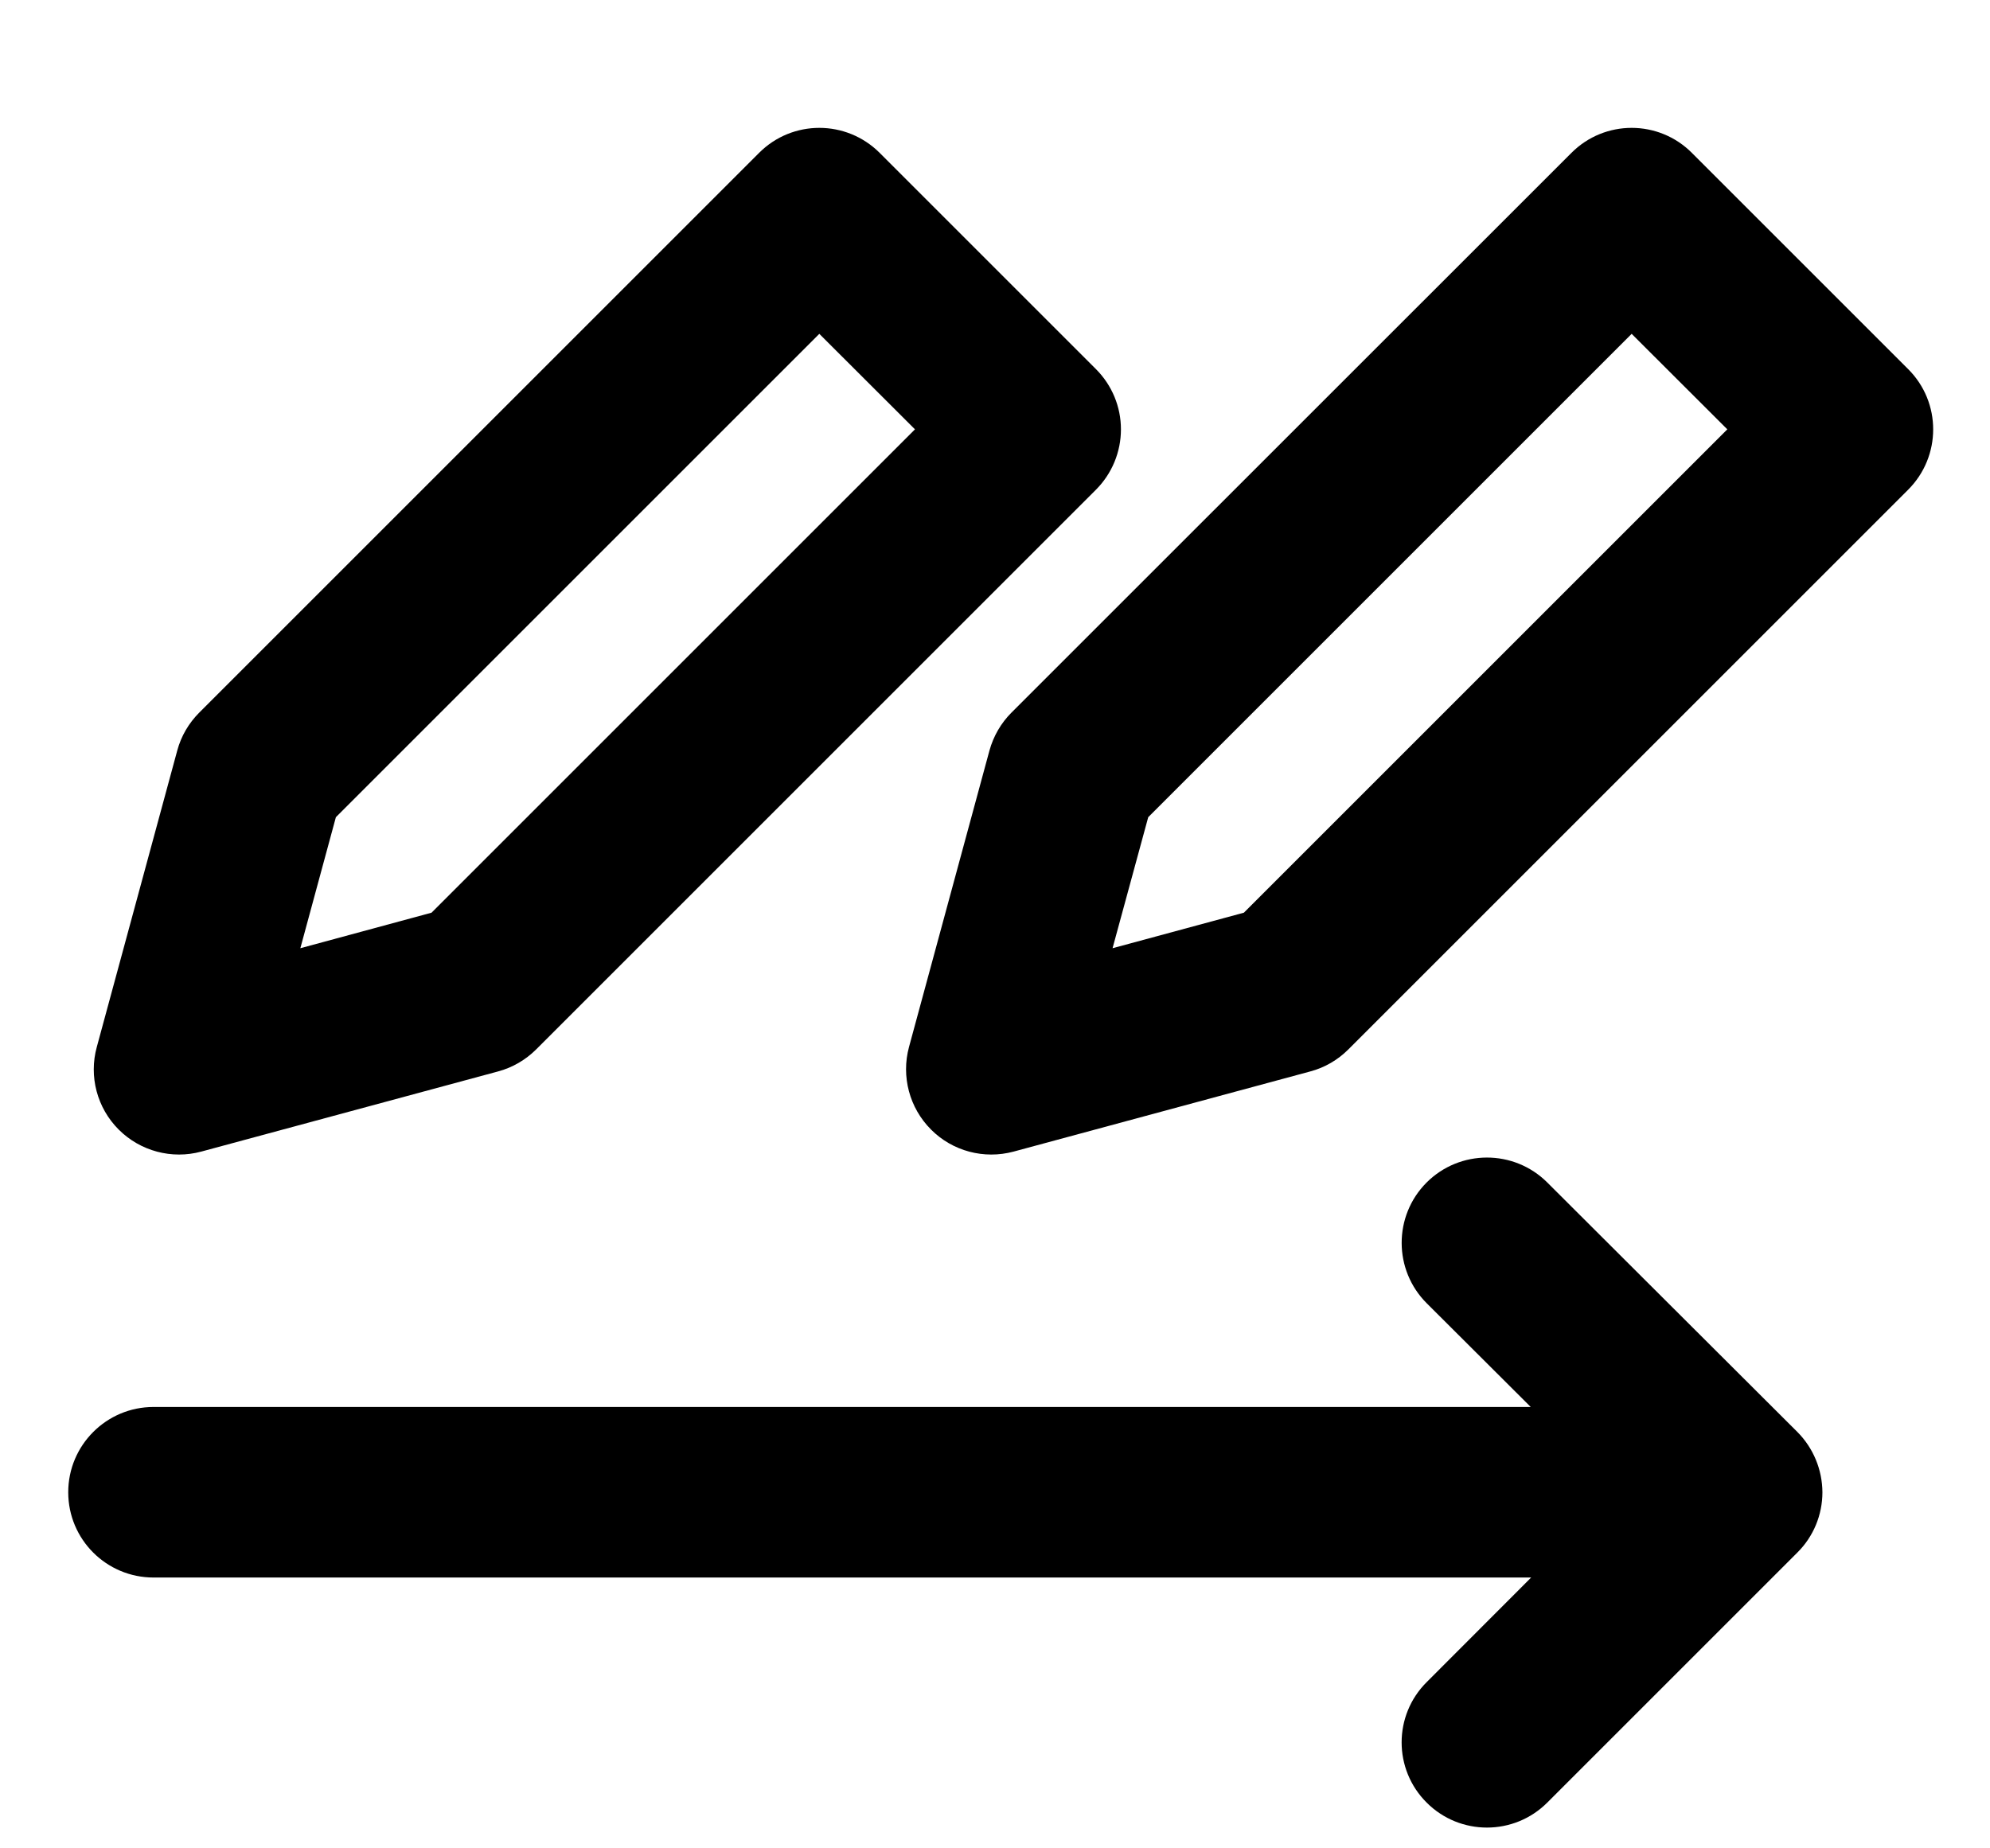
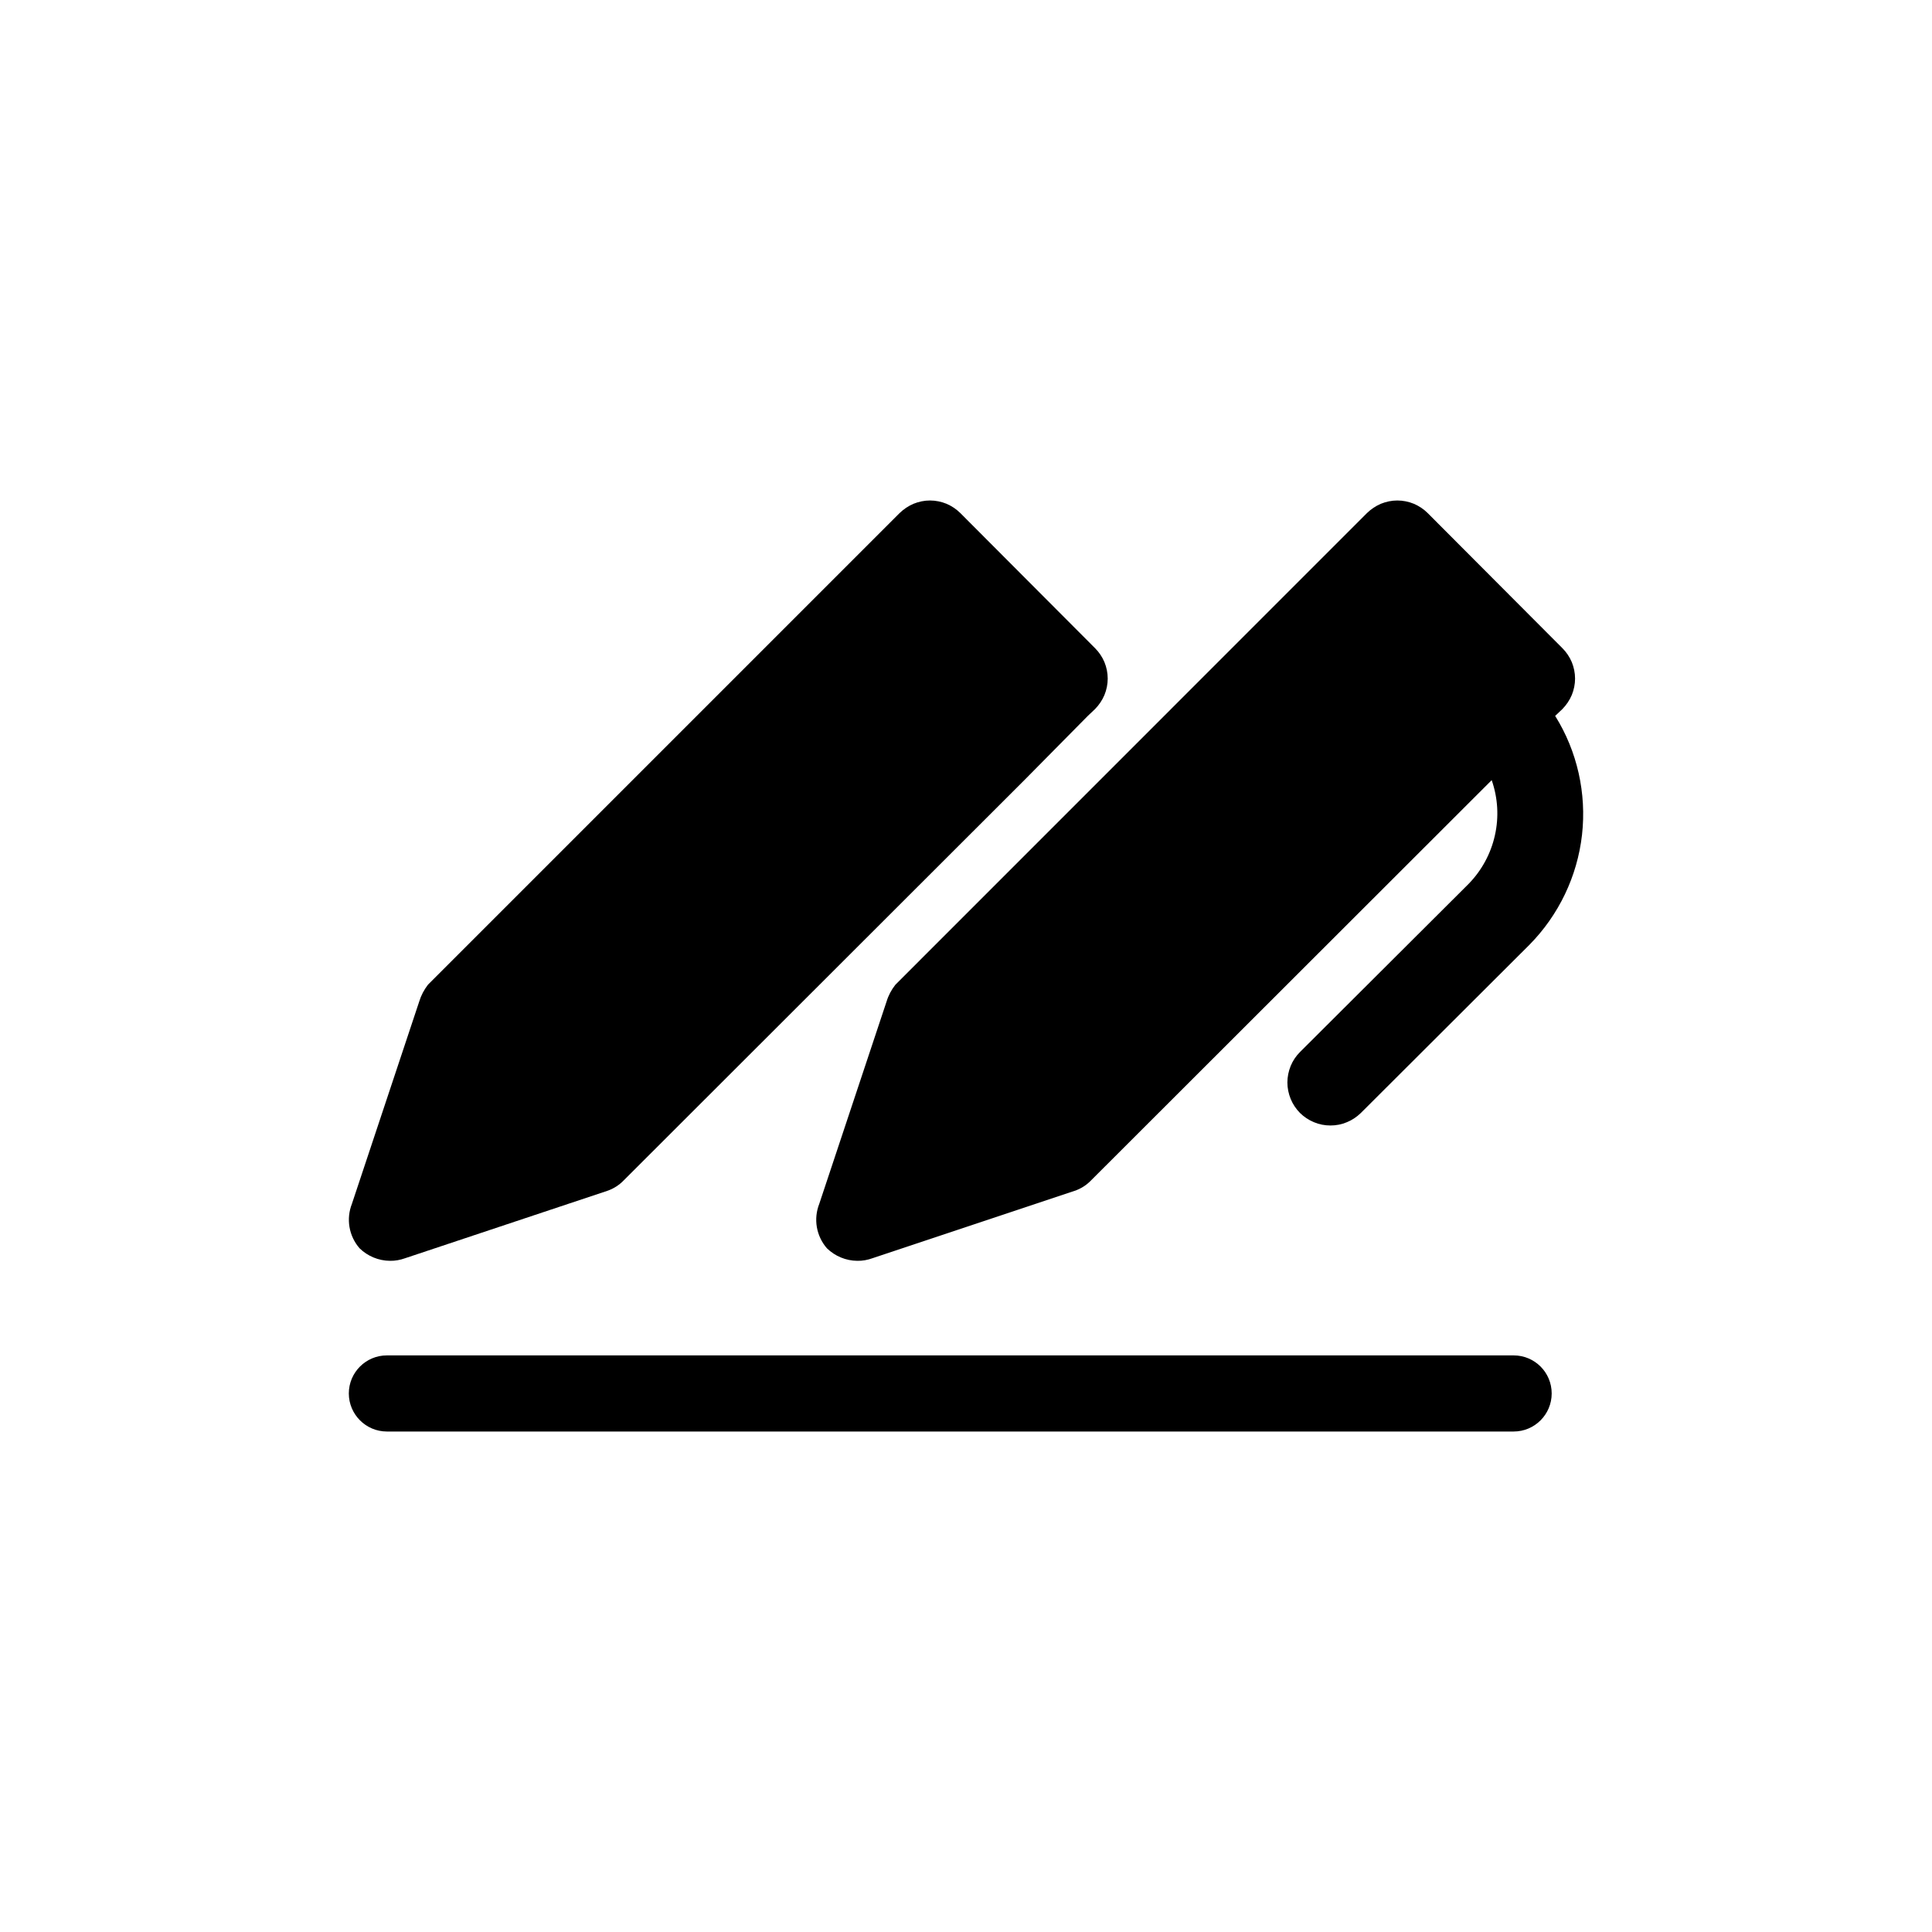
- <svg xmlns="http://www.w3.org/2000/svg" width="14" height="13" viewBox="0 0 14 13" fill="none">
-   <path fill-rule="evenodd" clip-rule="evenodd" d="M11.055 1.076C11.289 0.841 11.669 0.841 11.903 1.076L13.424 2.597C13.659 2.831 13.659 3.211 13.424 3.446L9.486 7.384C9.412 7.458 9.32 7.512 9.218 7.539L7.131 8.103C6.923 8.159 6.701 8.1 6.55 7.948C6.398 7.796 6.339 7.574 6.395 7.367L6.961 5.281C6.989 5.18 7.042 5.088 7.116 5.014L11.055 1.076ZM8.078 5.75L7.827 6.672L8.751 6.422L12.152 3.021L11.479 2.349L8.078 5.75ZM5.34 1.076C5.574 0.841 5.954 0.841 6.189 1.076L7.71 2.597C7.823 2.71 7.886 2.862 7.886 3.021C7.886 3.18 7.823 3.333 7.71 3.446L3.772 7.384C3.698 7.458 3.605 7.512 3.504 7.539L1.416 8.103C1.209 8.159 0.987 8.1 0.835 7.948C0.683 7.796 0.624 7.574 0.681 7.367L1.247 5.281C1.274 5.18 1.328 5.088 1.402 5.014L5.34 1.076ZM5.764 2.349L2.363 5.75L2.113 6.672L3.036 6.422L6.437 3.021L5.764 2.349ZM10.885 8.32C10.65 8.086 10.27 8.087 10.036 8.321C9.802 8.556 9.803 8.936 10.037 9.17L10.769 9.9H1.08C0.749 9.9 0.48 10.169 0.48 10.5C0.48 10.832 0.749 11.1 1.08 11.1H10.772L10.037 11.836C9.802 12.07 9.802 12.45 10.037 12.684C10.271 12.918 10.651 12.918 10.885 12.684L12.645 10.924C12.758 10.812 12.821 10.659 12.821 10.5C12.82 10.341 12.757 10.188 12.644 10.075L10.885 8.32Z" fill="currentColor" />
+ <svg xmlns="http://www.w3.org/2000/svg" width="20" height="20" viewBox="0 0 20 20" fill="none">
+   <path fill-rule="evenodd" clip-rule="evenodd" d="M6.458 12.218L10.604 8.076L11.261 7.411L11.336 7.34C11.377 7.298 11.41 7.249 11.433 7.195C11.455 7.141 11.467 7.083 11.467 7.025C11.467 6.966 11.455 6.908 11.433 6.854C11.41 6.8 11.377 6.751 11.336 6.71L9.942 5.312C9.901 5.271 9.852 5.238 9.798 5.215C9.744 5.193 9.686 5.181 9.627 5.181C9.569 5.181 9.511 5.193 9.457 5.215C9.403 5.238 9.354 5.271 9.312 5.312L4.43 10.194C4.39 10.246 4.359 10.304 4.34 10.367L3.643 12.462C3.613 12.538 3.604 12.622 3.618 12.703C3.632 12.784 3.668 12.86 3.722 12.922C3.806 13.004 3.919 13.051 4.037 13.052C4.09 13.053 4.144 13.043 4.194 13.025L6.285 12.328C6.351 12.306 6.41 12.268 6.458 12.218ZM15.832 9.781L14.088 11.521C14.046 11.562 13.997 11.595 13.943 11.617C13.889 11.64 13.831 11.651 13.773 11.651C13.714 11.651 13.656 11.64 13.602 11.617C13.548 11.595 13.499 11.562 13.457 11.521C13.416 11.479 13.383 11.43 13.361 11.376C13.339 11.322 13.327 11.264 13.327 11.206C13.327 11.147 13.339 11.089 13.361 11.035C13.383 10.981 13.416 10.932 13.457 10.891L15.202 9.151C15.338 9.012 15.433 8.837 15.475 8.648C15.518 8.458 15.506 8.26 15.442 8.076L11.296 12.218C11.248 12.268 11.189 12.306 11.123 12.328L9.032 13.025C8.982 13.043 8.929 13.053 8.875 13.052C8.757 13.051 8.644 13.004 8.56 12.922C8.506 12.86 8.47 12.784 8.456 12.703C8.442 12.622 8.451 12.538 8.481 12.462L9.178 10.367C9.197 10.304 9.228 10.246 9.269 10.194L14.15 5.312C14.192 5.271 14.241 5.238 14.295 5.215C14.349 5.193 14.407 5.181 14.465 5.181C14.524 5.181 14.582 5.193 14.636 5.215C14.69 5.238 14.739 5.271 14.78 5.312L16.174 6.71C16.215 6.751 16.248 6.8 16.271 6.854C16.293 6.908 16.305 6.966 16.305 7.025C16.305 7.083 16.293 7.141 16.271 7.195C16.248 7.249 16.215 7.298 16.174 7.34L16.099 7.411C16.328 7.778 16.425 8.212 16.377 8.642C16.328 9.072 16.136 9.473 15.832 9.781ZM16.063 14.425C16.063 14.207 15.887 14.031 15.669 14.031H4.005C3.788 14.031 3.611 14.207 3.611 14.425C3.611 14.642 3.788 14.819 4.005 14.819H15.669C15.887 14.819 16.063 14.642 16.063 14.425Z" fill="currentColor" />
</svg>
